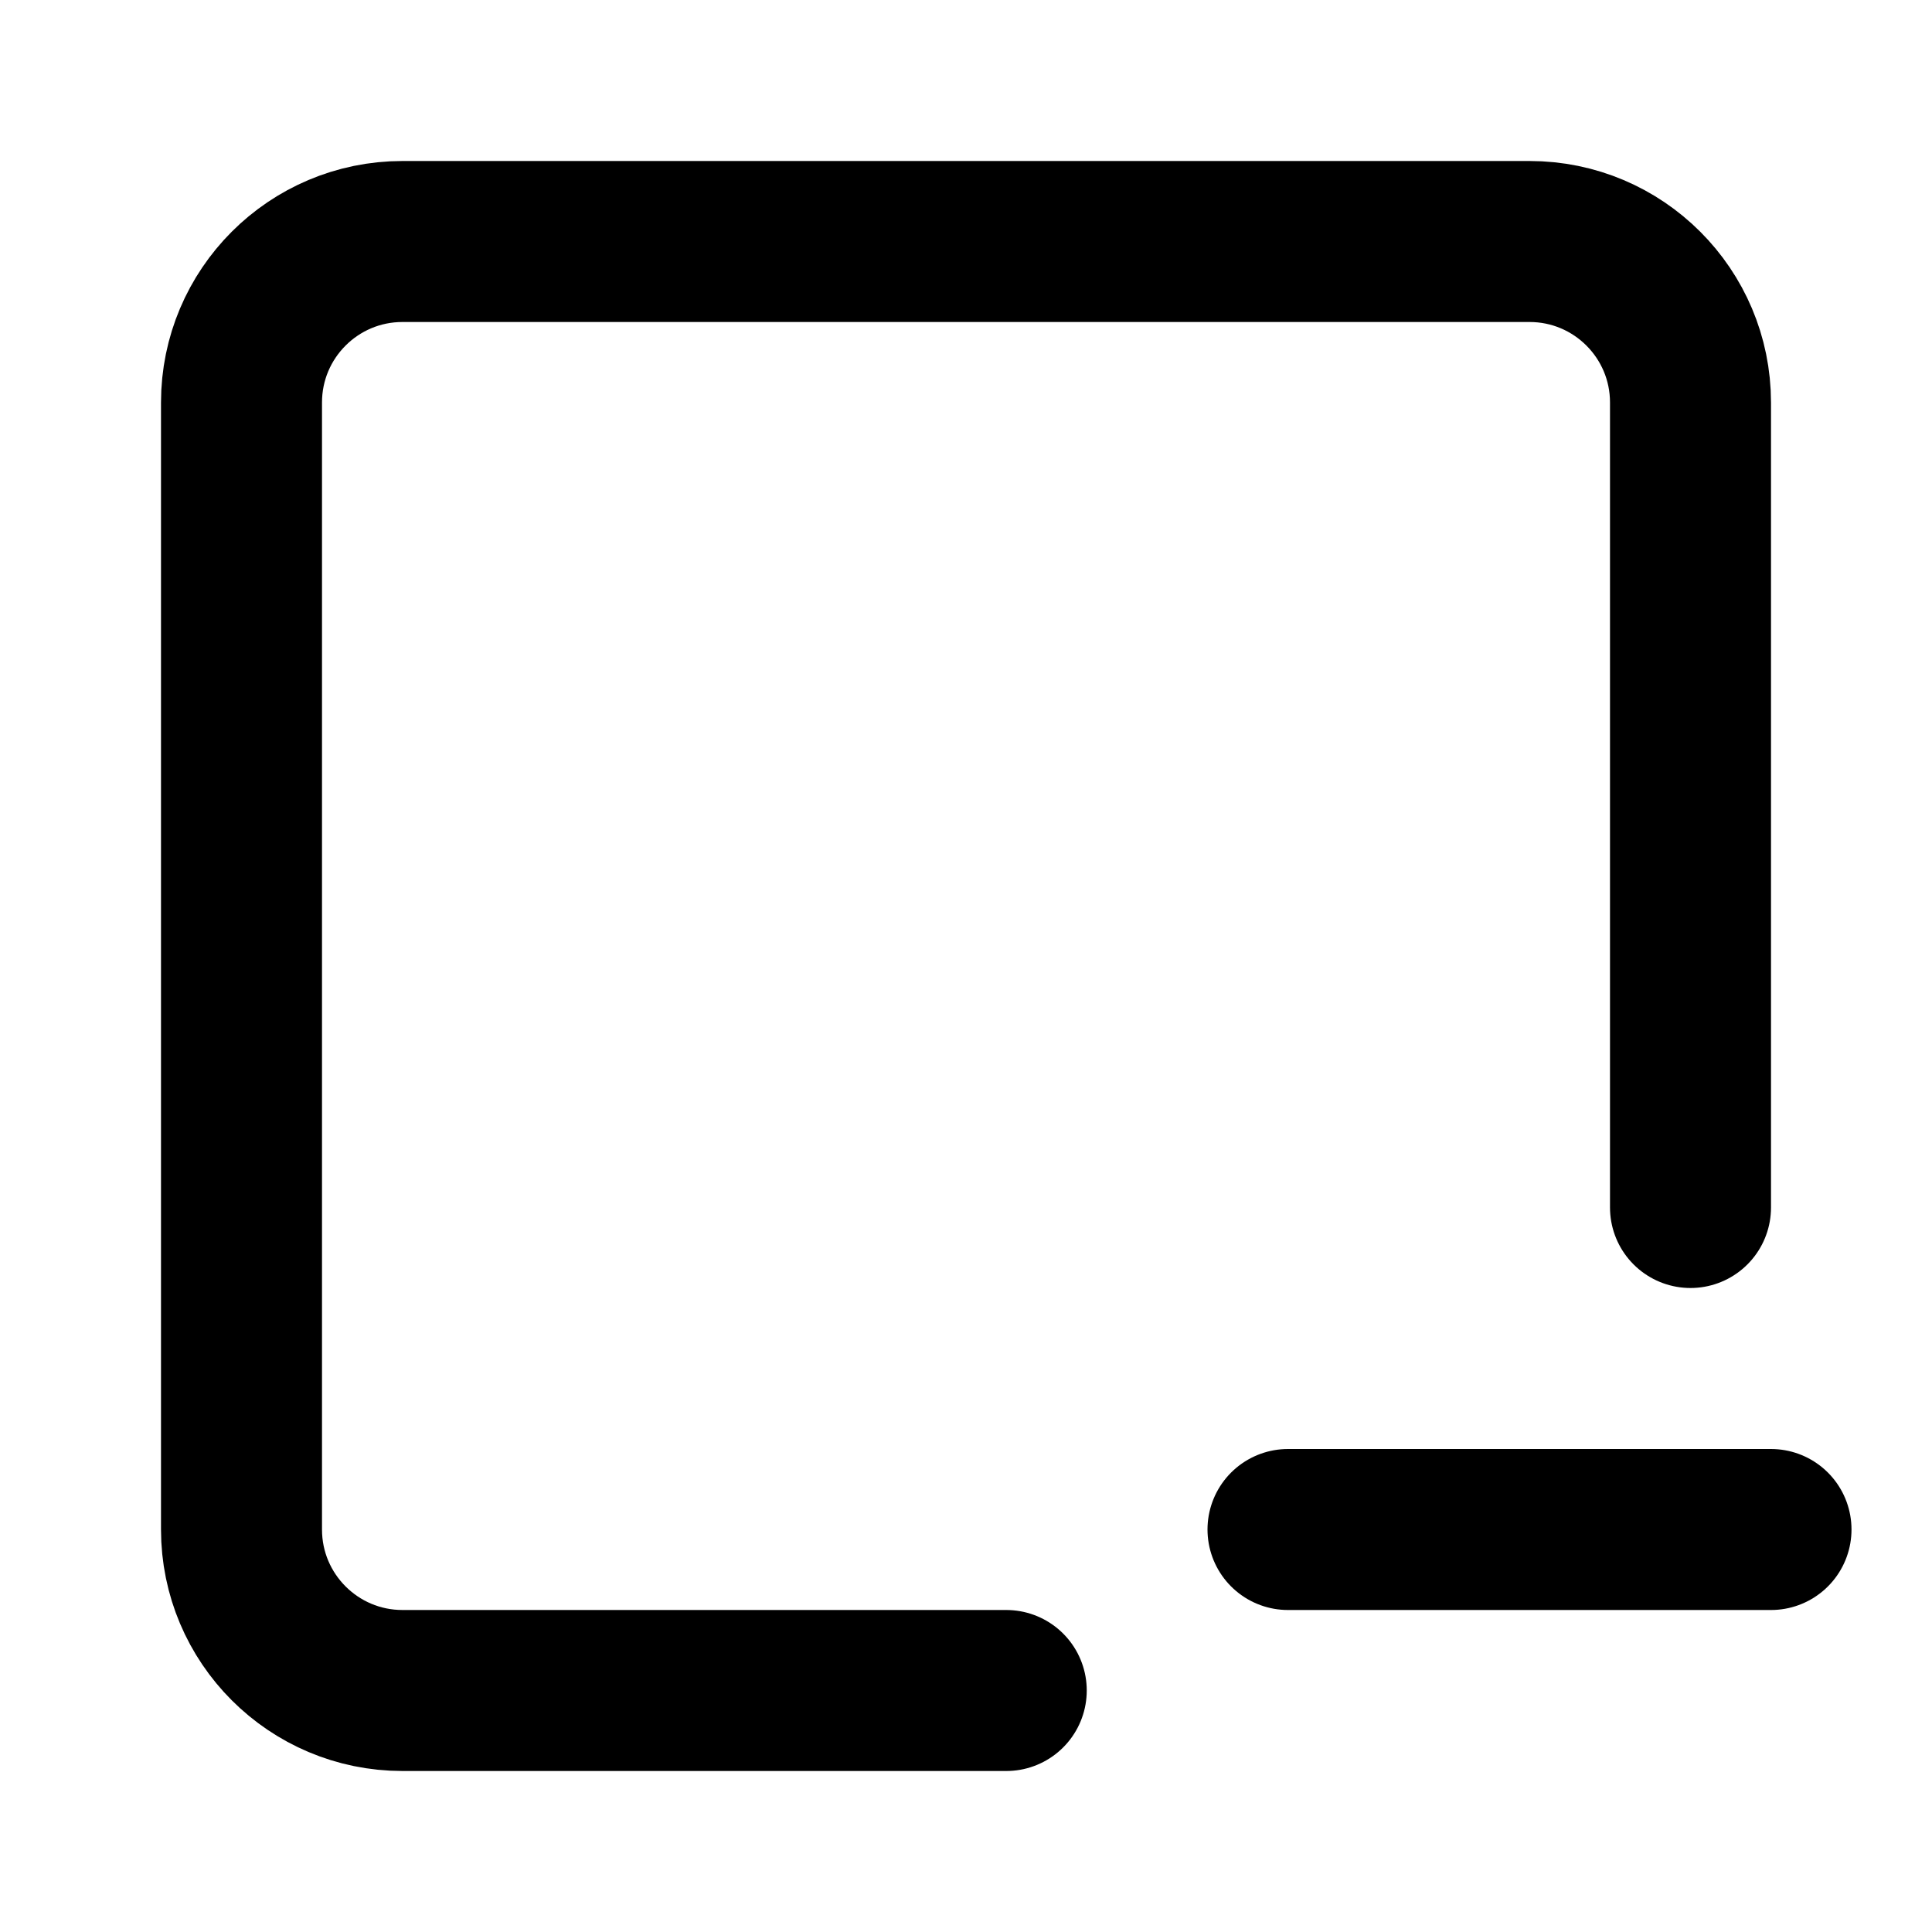
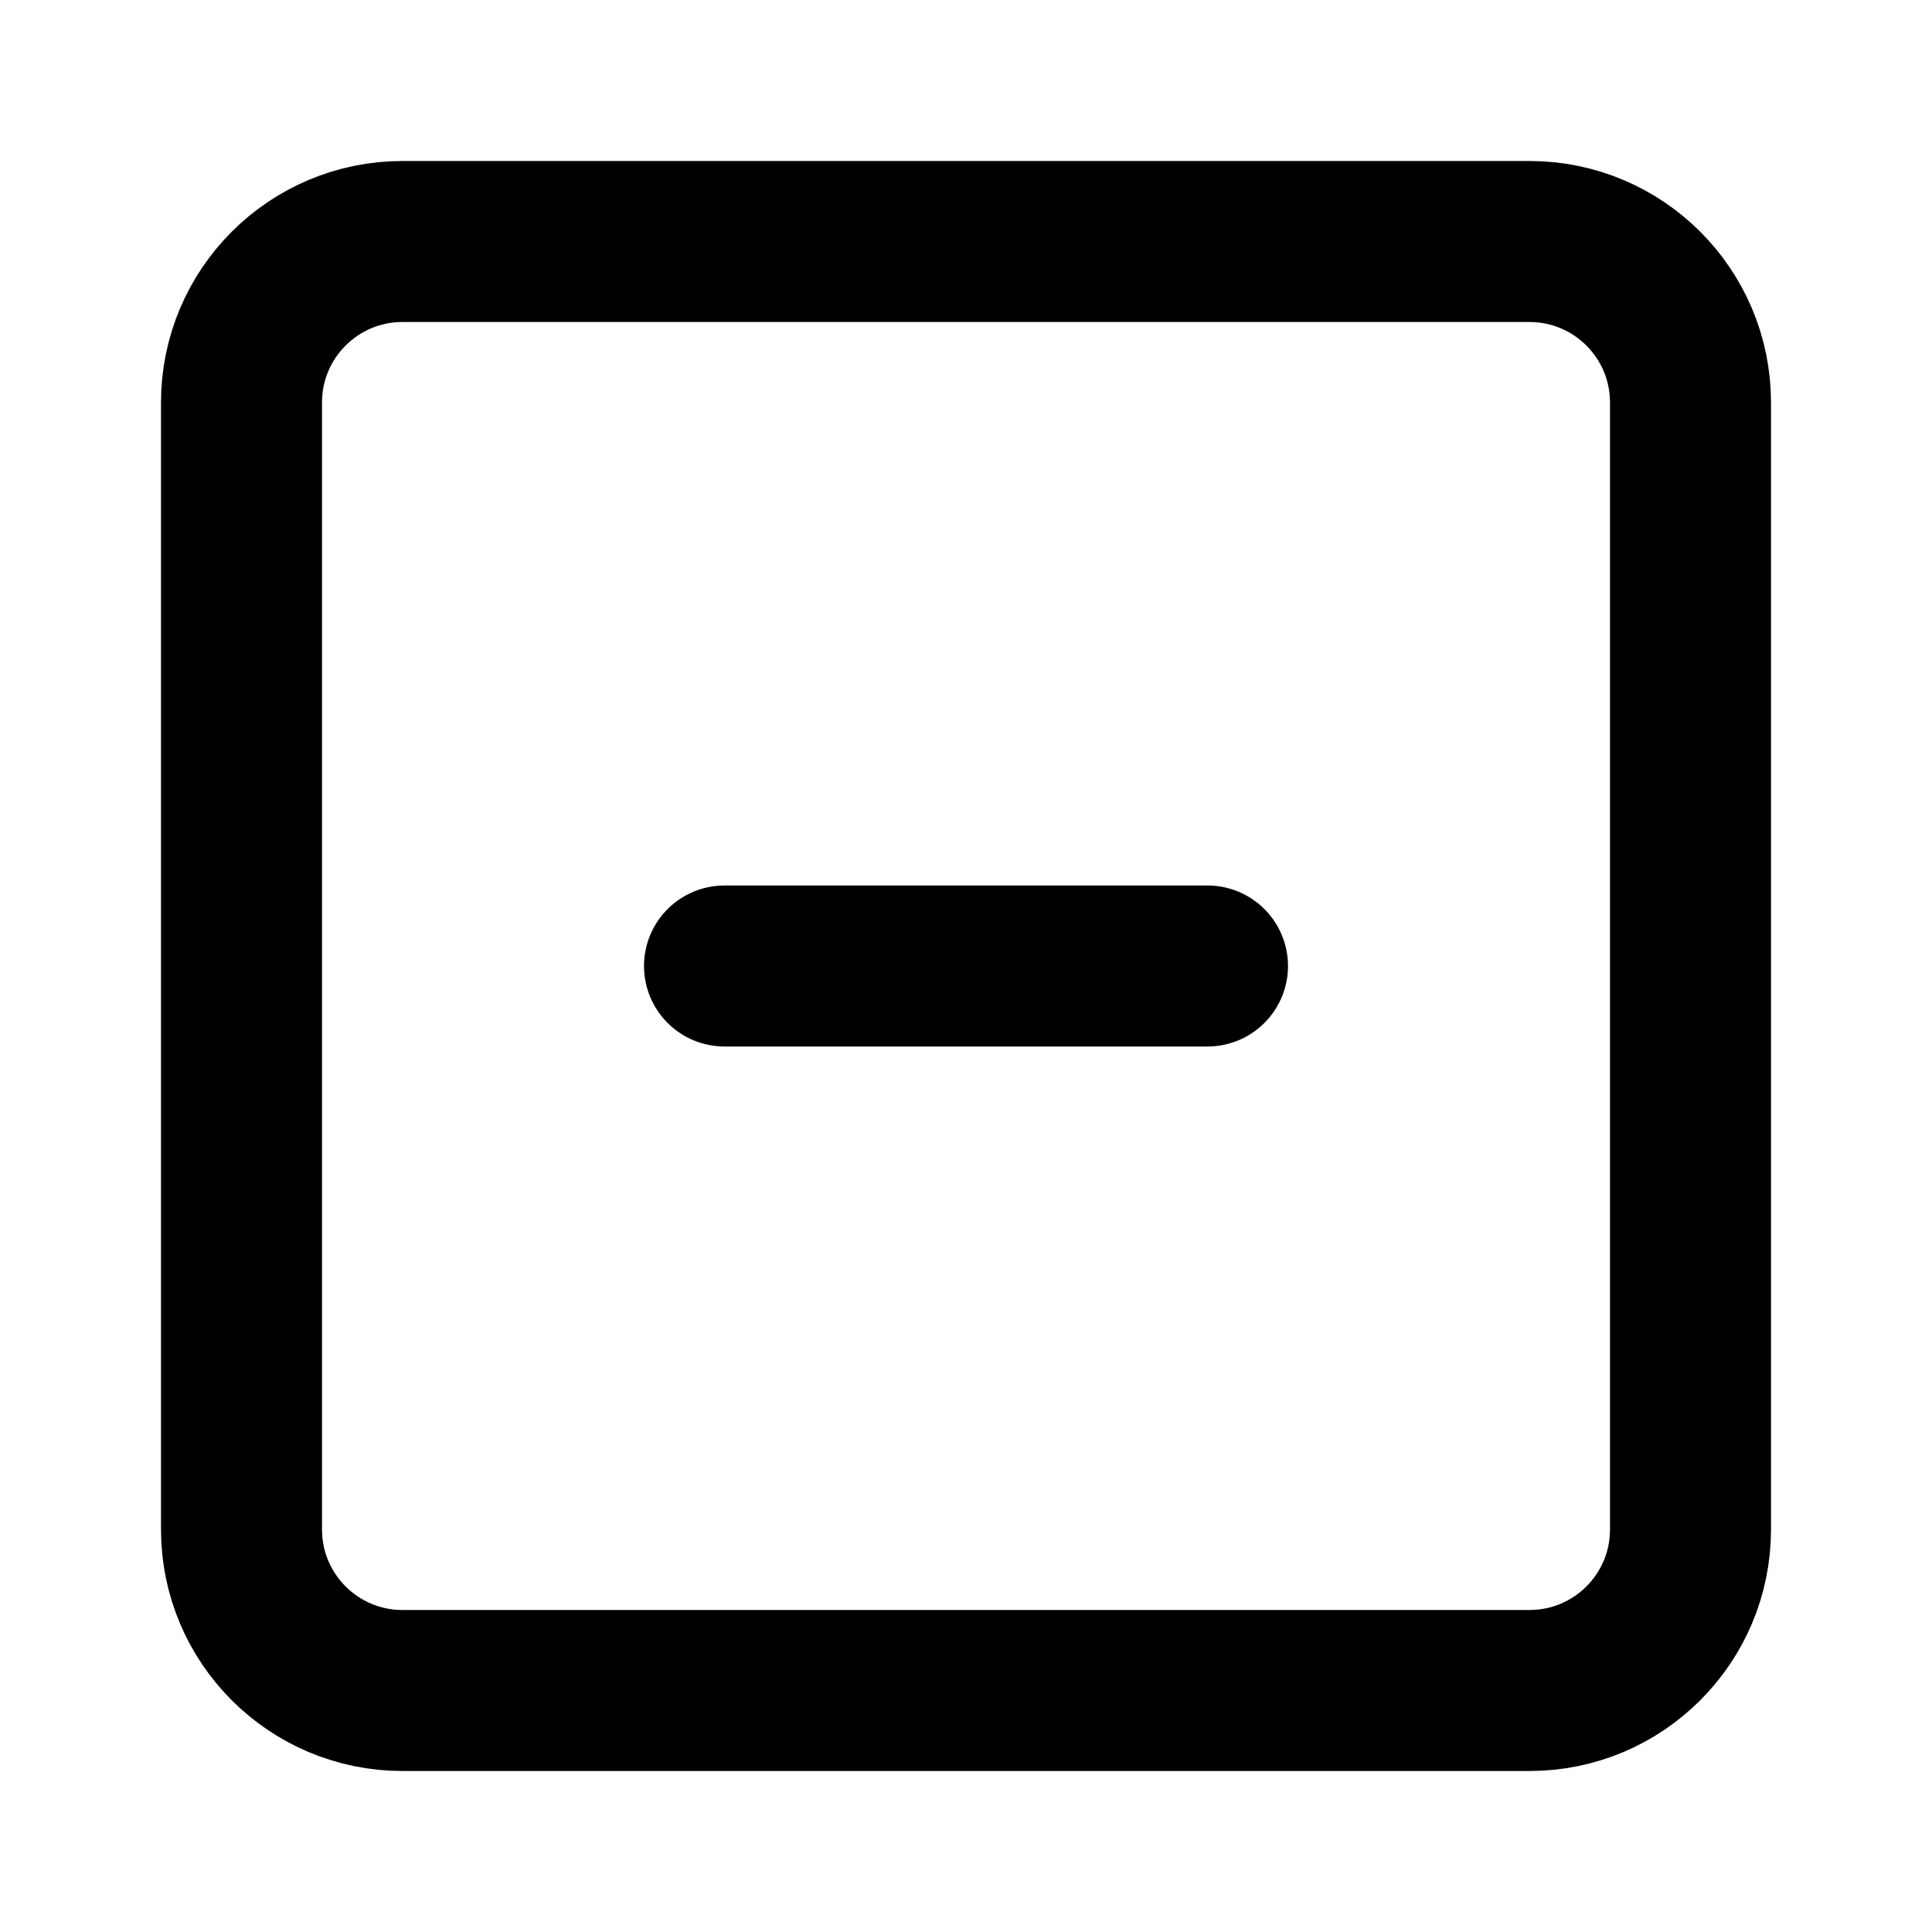
<svg xmlns="http://www.w3.org/2000/svg" width="24" height="24" viewBox="0 0 24 24" fill="none" stroke="currentColor" stroke-width="2" stroke-linecap="round" stroke-linejoin="round">
-   <path d="M12.5 21h-7.5a2 2 0 0 1 -2 -2v-14a2 2 0 0 1 2 -2h14a2 2 0 0 1 2 2v10" />
-   <path d="M16 19h6" />
+   <path d="M9 12h6" />
+   <path d="M3 5a2 2 0 0 1 2 -2h14a2 2 0 0 1 2 2v14a2 2 0 0 1 -2 2h-14a2 2 0 0 1 -2 -2v-14z" />
</svg>
